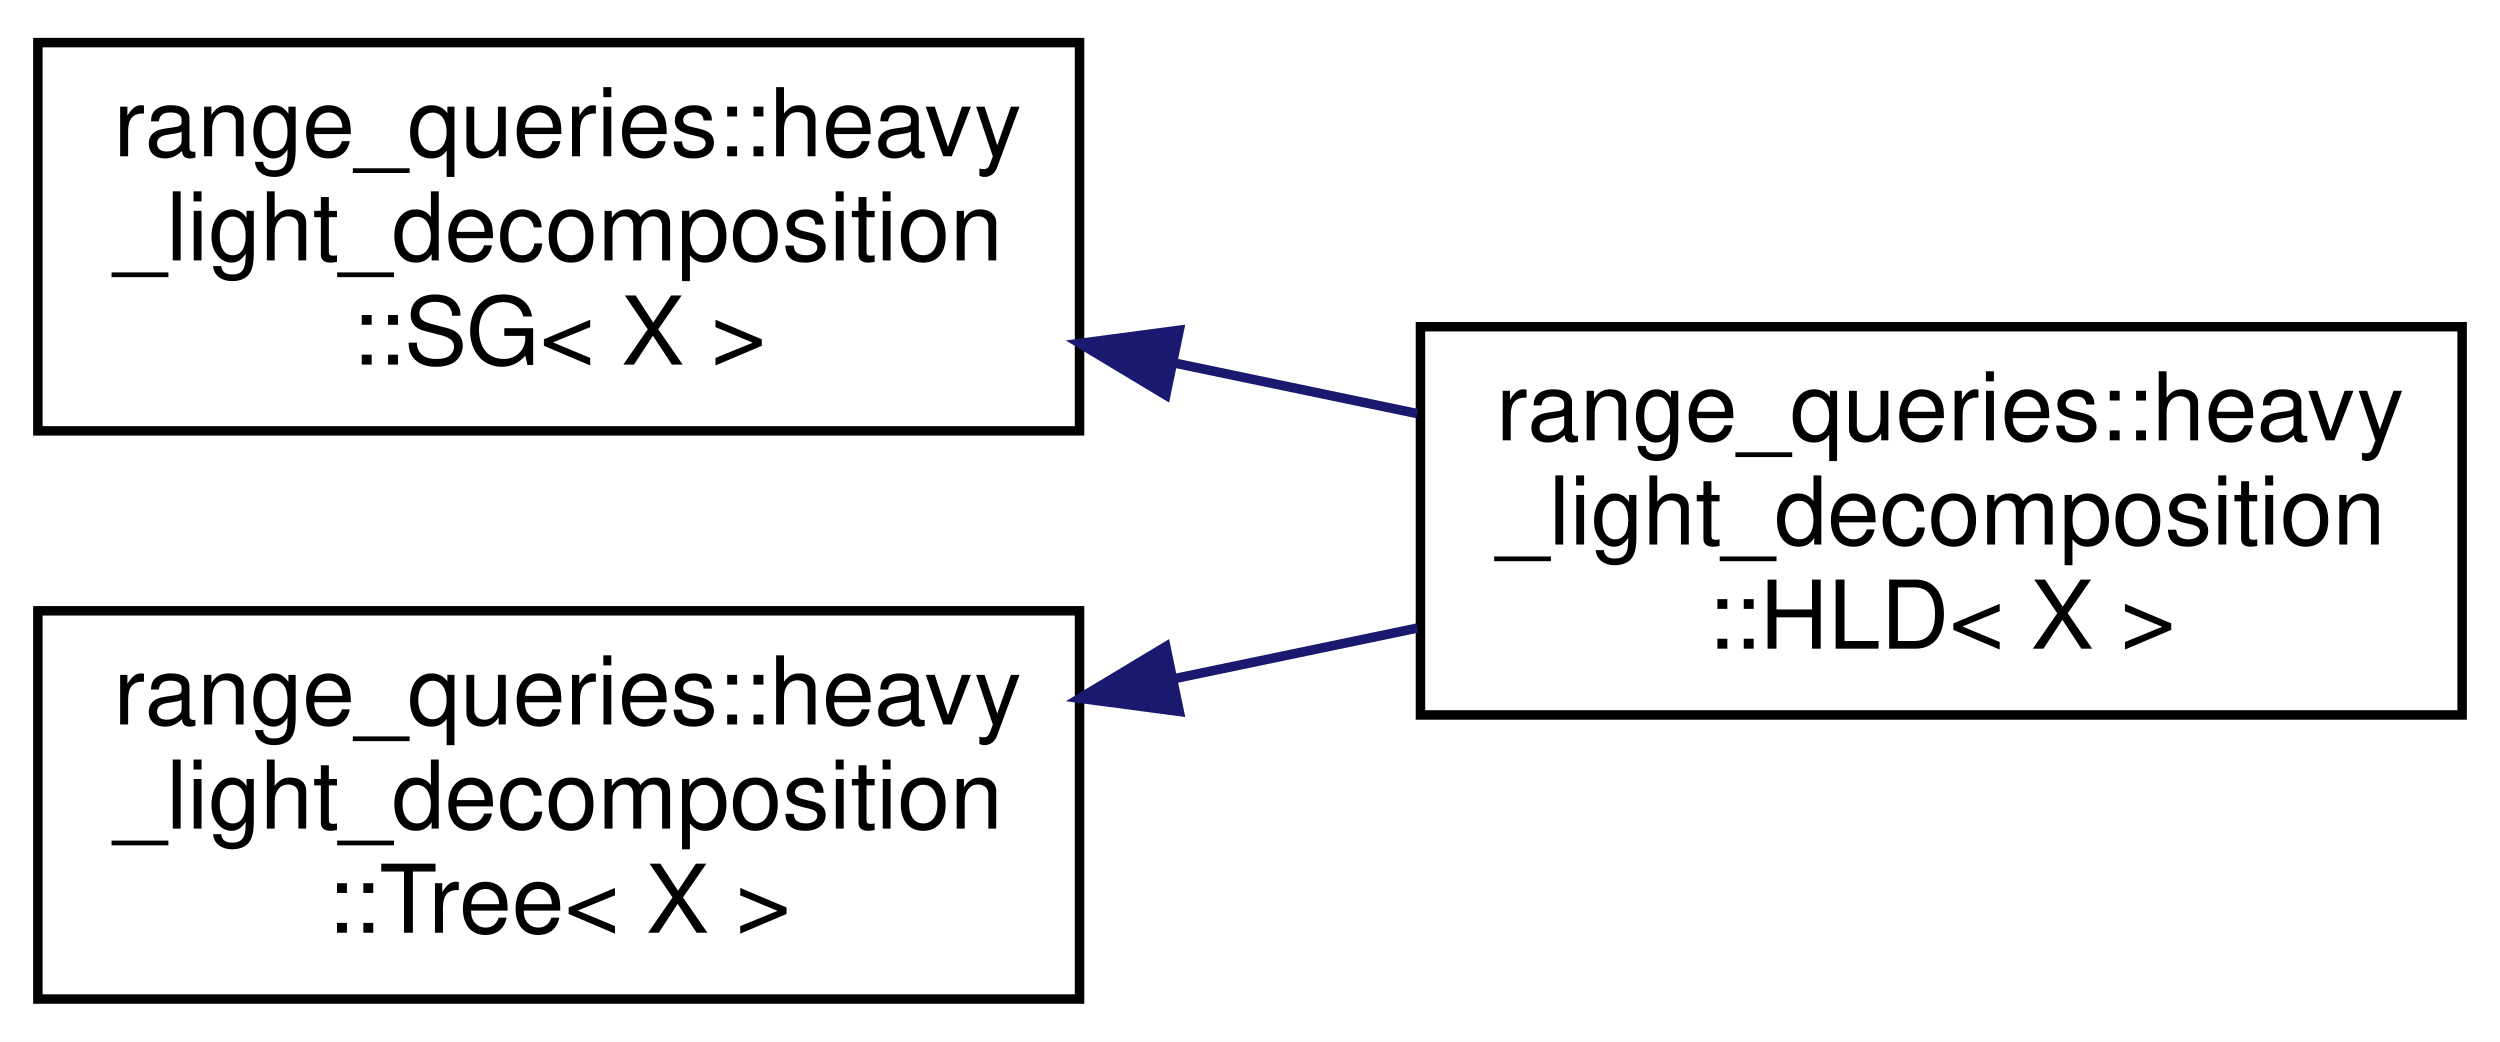
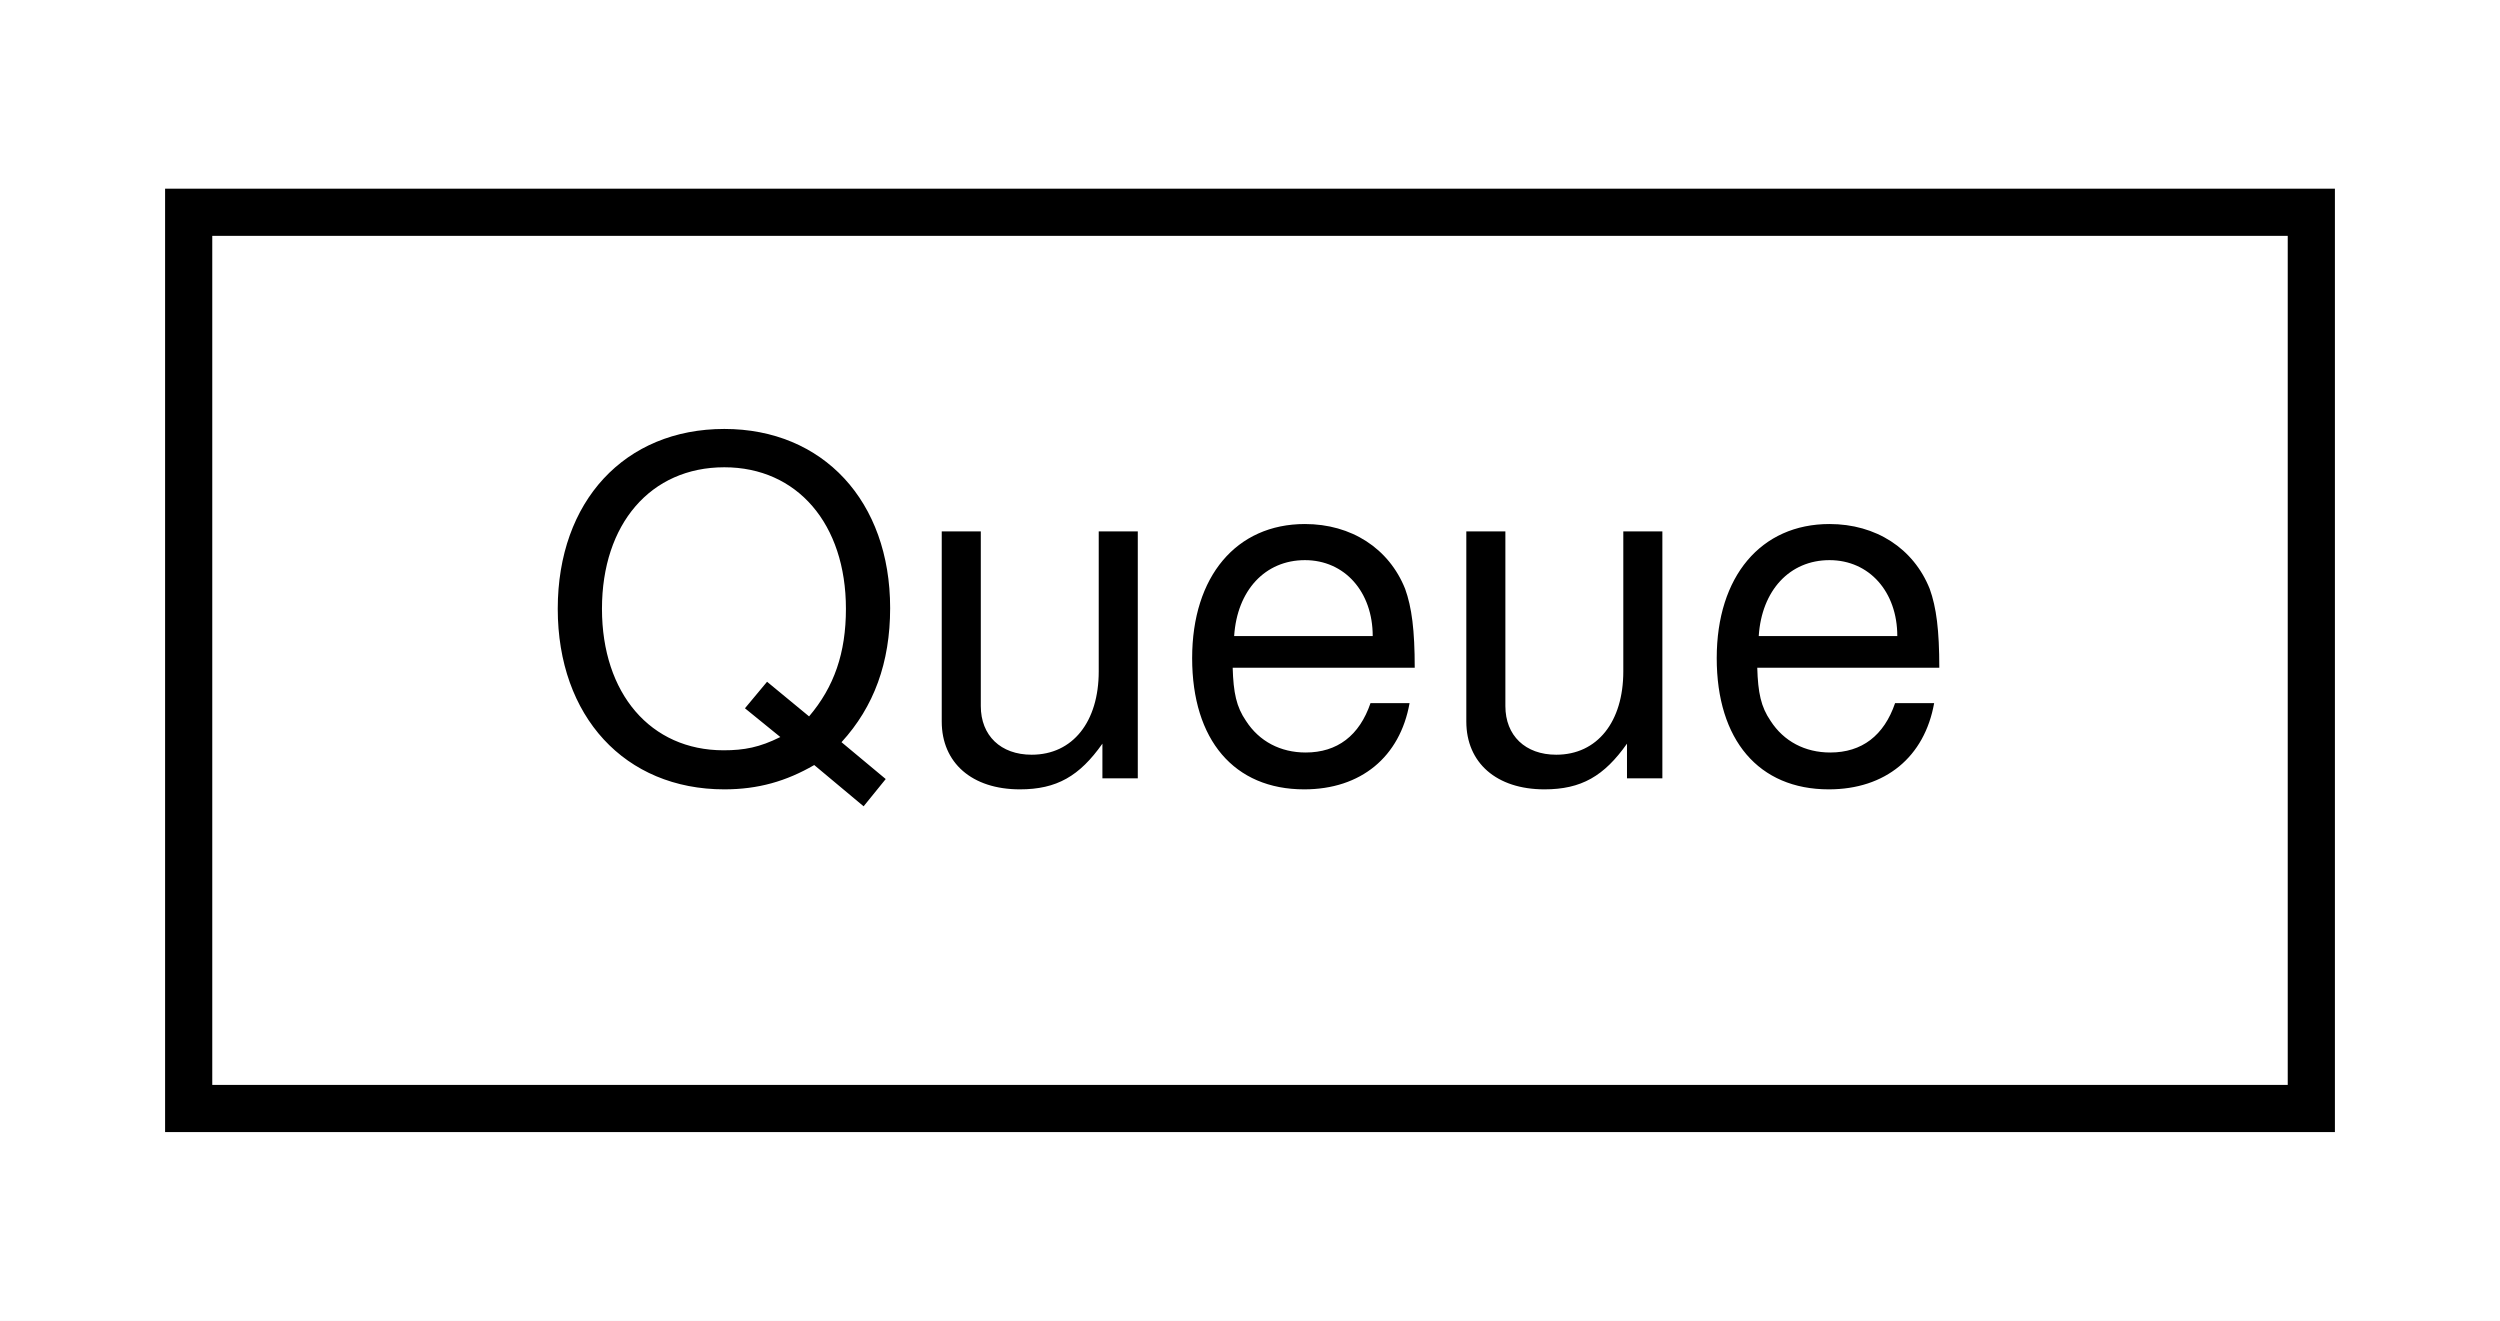
- <svg xmlns="http://www.w3.org/2000/svg" xmlns:xlink="http://www.w3.org/1999/xlink" width="264pt" height="110pt" viewBox="0.00 0.00 264.00 110.00">
-   <g id="graph0" class="graph" transform="scale(1 1) rotate(0) translate(4 106)">
-     <polygon fill="white" stroke="transparent" points="-4,4 -4,-106 260,-106 260,4 -4,4" />
+ <svg xmlns="http://www.w3.org/2000/svg" xmlns:xlink="http://www.w3.org/1999/xlink" width="53pt" height="28pt" viewBox="0.00 0.00 53.00 28.00">
+   <g id="graph0" class="graph" transform="scale(1 1) rotate(0) translate(4 24)">
+     <polygon fill="white" stroke="transparent" points="-4,4 -4,-24 49,-24 49,4 -4,4" />
    <g id="node1" class="node">
      <g id="a_node1">
-         <a xlink:href="d9/d35/classrange__queries_1_1heavy__light__decomposition_1_1_s_g.html" target="_top" xlink:title="Segment Tree, to store heavy chains.">
-           <polygon fill="white" stroke="black" points="0,-60.5 0,-101.5 110,-101.5 110,-60.5 0,-60.5" />
-           <text text-anchor="start" x="8" y="-89.5" font-family="Helvetica,sans-Serif" font-size="10.00">range_queries::heavy</text>
-           <text text-anchor="start" x="8" y="-78.5" font-family="Helvetica,sans-Serif" font-size="10.00">_light_decomposition</text>
-           <text text-anchor="middle" x="55" y="-67.5" font-family="Helvetica,sans-Serif" font-size="10.00">::SG&lt; X &gt;</text>
+         <a xlink:href="dc/db5/struct_queue.html" target="_top" xlink:title=" ">
+           <polygon fill="white" stroke="black" points="0,-0.5 0,-19.5 45,-19.5 45,-0.5 0,-0.5" />
+           <text text-anchor="middle" x="22.5" y="-7.5" font-family="Helvetica,sans-Serif" font-size="10.00">Queue</text>
        </a>
      </g>
    </g>
-     <g id="node2" class="node">
-       <g id="a_node2">
-         <a xlink:href="d2/d8a/classrange__queries_1_1heavy__light__decomposition_1_1_h_l_d.html" target="_top" xlink:title="The Heavy-Light Decomposition class.">
-           <polygon fill="white" stroke="black" points="146,-30.5 146,-71.5 256,-71.5 256,-30.5 146,-30.5" />
-           <text text-anchor="start" x="154" y="-59.5" font-family="Helvetica,sans-Serif" font-size="10.00">range_queries::heavy</text>
-           <text text-anchor="start" x="154" y="-48.5" font-family="Helvetica,sans-Serif" font-size="10.00">_light_decomposition</text>
-           <text text-anchor="middle" x="201" y="-37.5" font-family="Helvetica,sans-Serif" font-size="10.00">::HLD&lt; X &gt;</text>
-         </a>
-       </g>
-     </g>
-     <g id="edge1" class="edge">
-       <path fill="none" stroke="midnightblue" d="M119.99,-67.67C128.56,-65.88 137.28,-64.07 145.67,-62.32" />
-       <polygon fill="midnightblue" stroke="midnightblue" points="119.11,-64.28 110.03,-69.74 120.53,-71.13 119.11,-64.28" />
-     </g>
-     <g id="node3" class="node">
-       <g id="a_node3">
-         <a xlink:href="d1/d51/classrange__queries_1_1heavy__light__decomposition_1_1_tree.html" target="_top" xlink:title="A Basic Tree, which supports binary lifting.">
-           <polygon fill="white" stroke="black" points="0,-0.5 0,-41.5 110,-41.5 110,-0.5 0,-0.5" />
-           <text text-anchor="start" x="8" y="-29.5" font-family="Helvetica,sans-Serif" font-size="10.00">range_queries::heavy</text>
-           <text text-anchor="start" x="8" y="-18.5" font-family="Helvetica,sans-Serif" font-size="10.00">_light_decomposition</text>
-           <text text-anchor="middle" x="55" y="-7.5" font-family="Helvetica,sans-Serif" font-size="10.00">::Tree&lt; X &gt;</text>
-         </a>
-       </g>
-     </g>
-     <g id="edge2" class="edge">
-       <path fill="none" stroke="midnightblue" d="M119.99,-34.33C128.56,-36.12 137.28,-37.93 145.67,-39.68" />
-       <polygon fill="midnightblue" stroke="midnightblue" points="120.53,-30.87 110.03,-32.26 119.11,-37.72 120.53,-30.87" />
-     </g>
  </g>
</svg>
